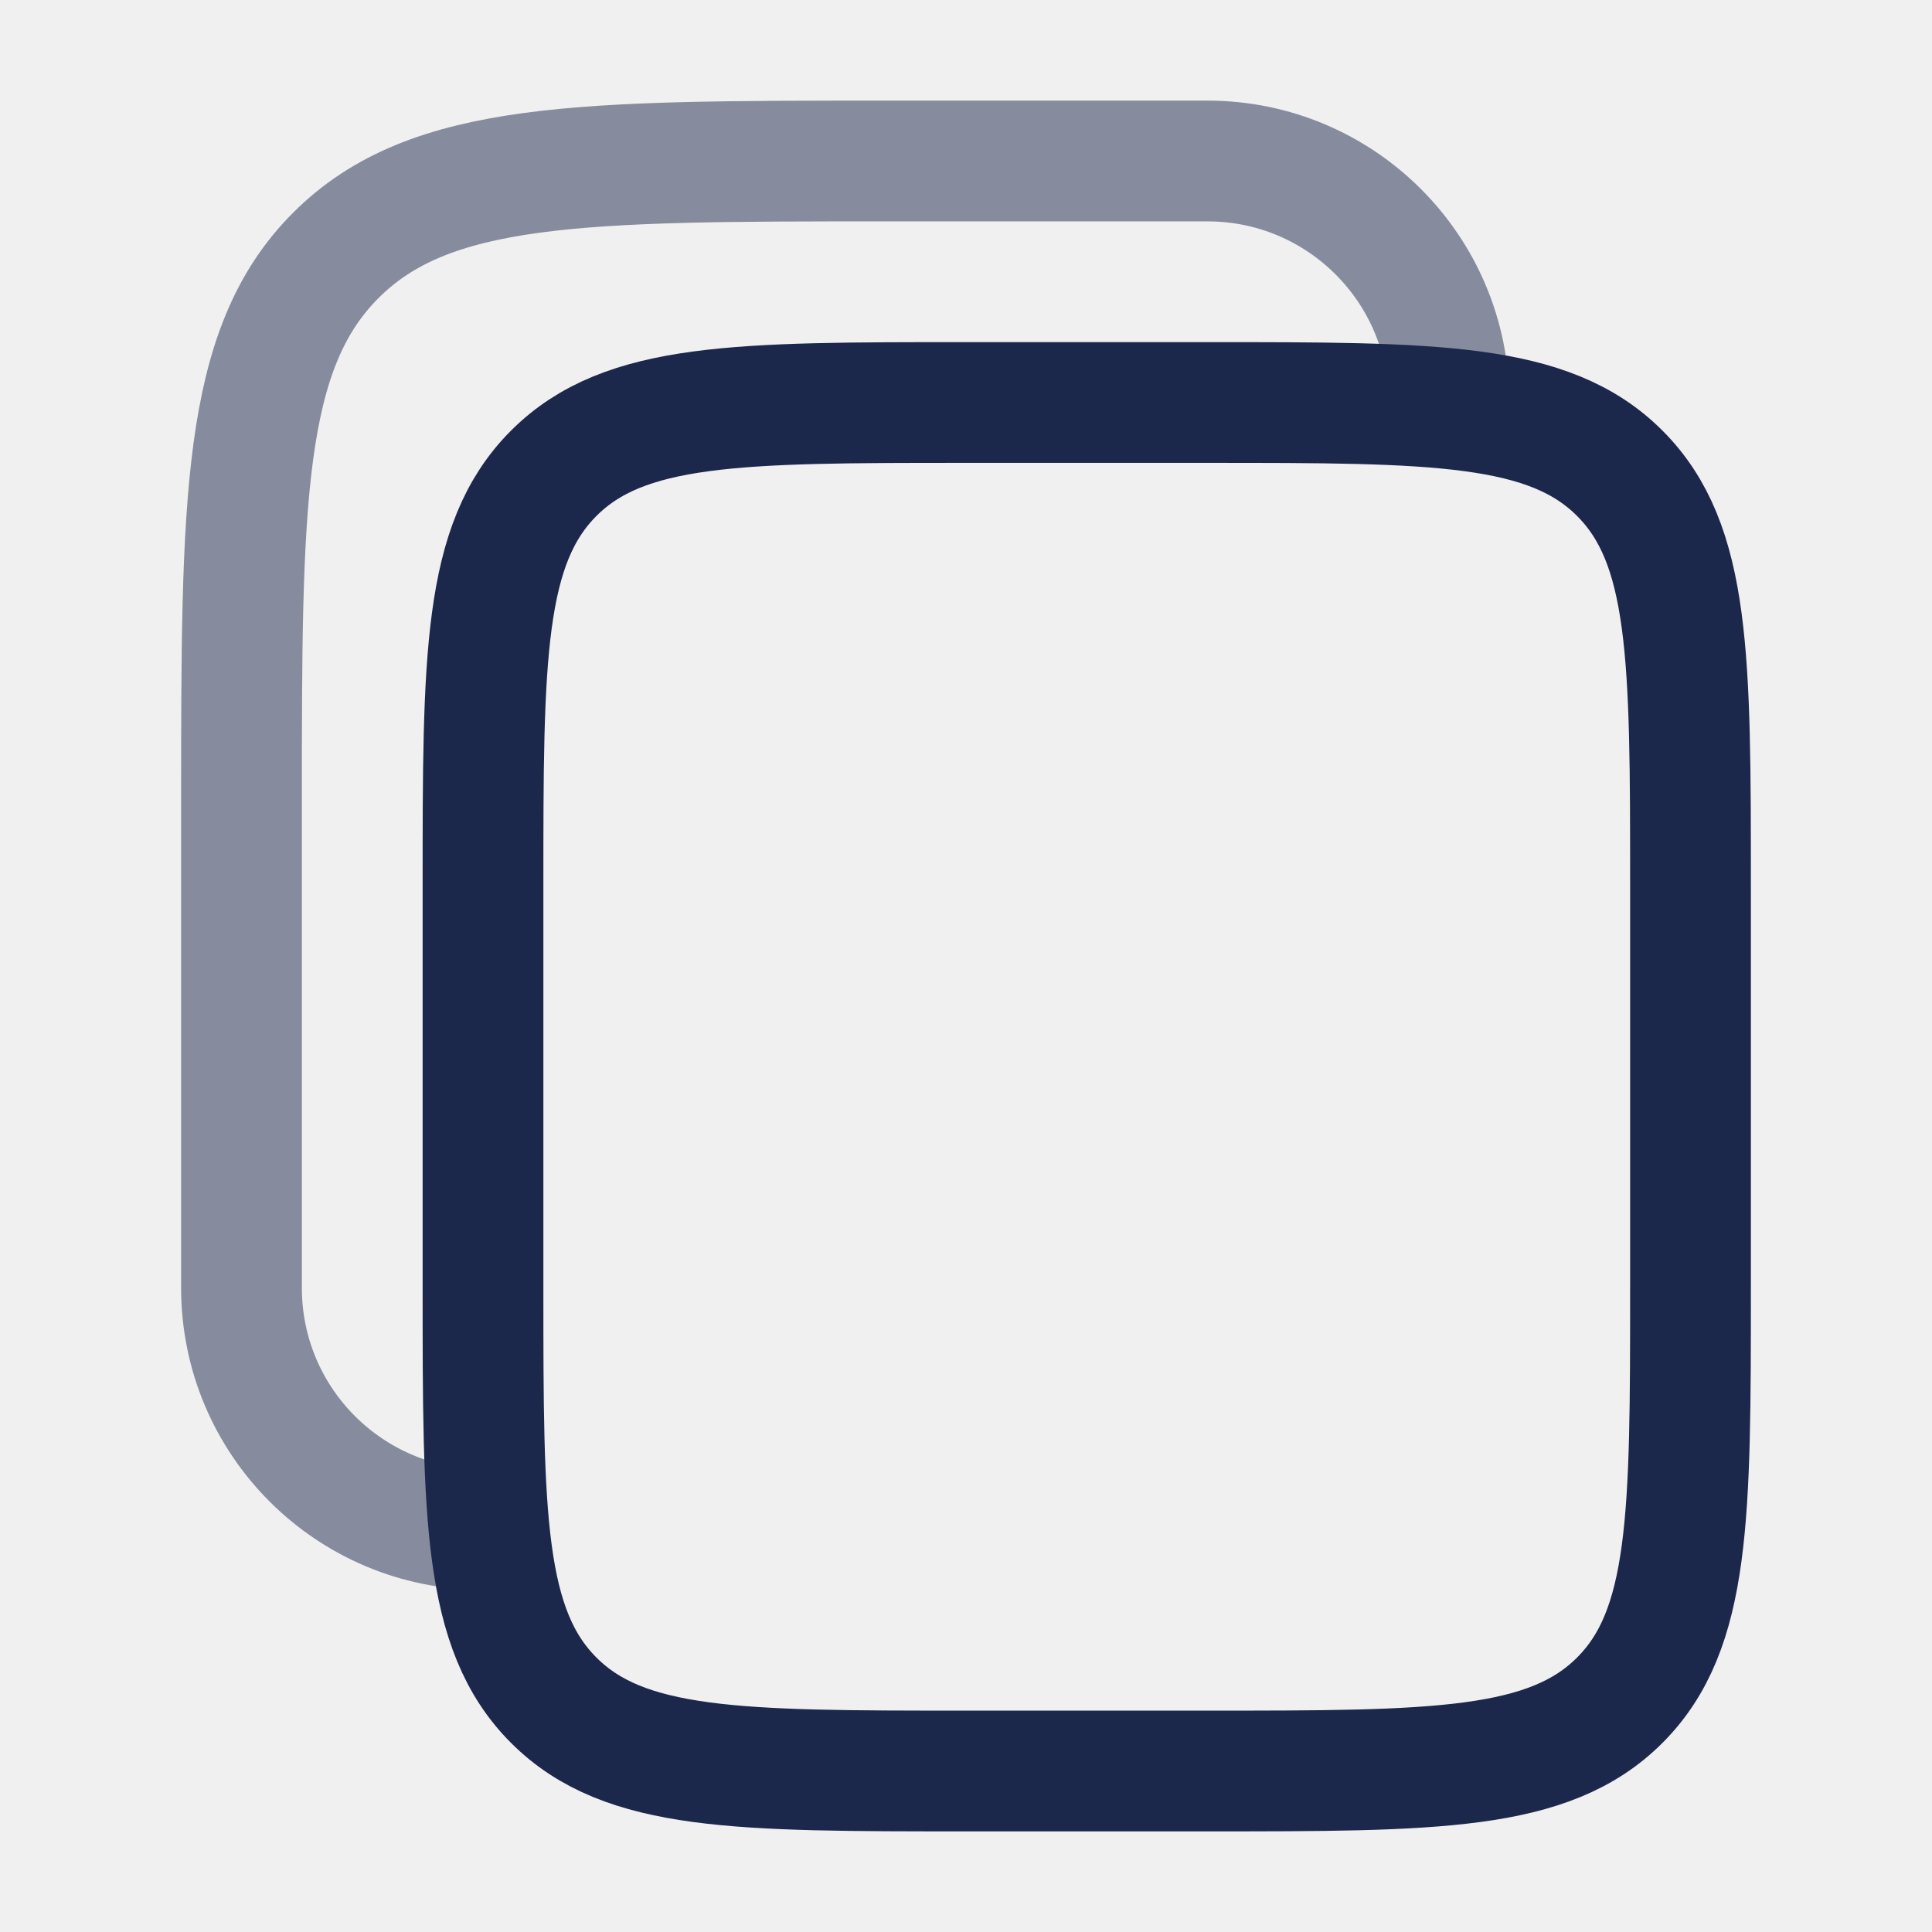
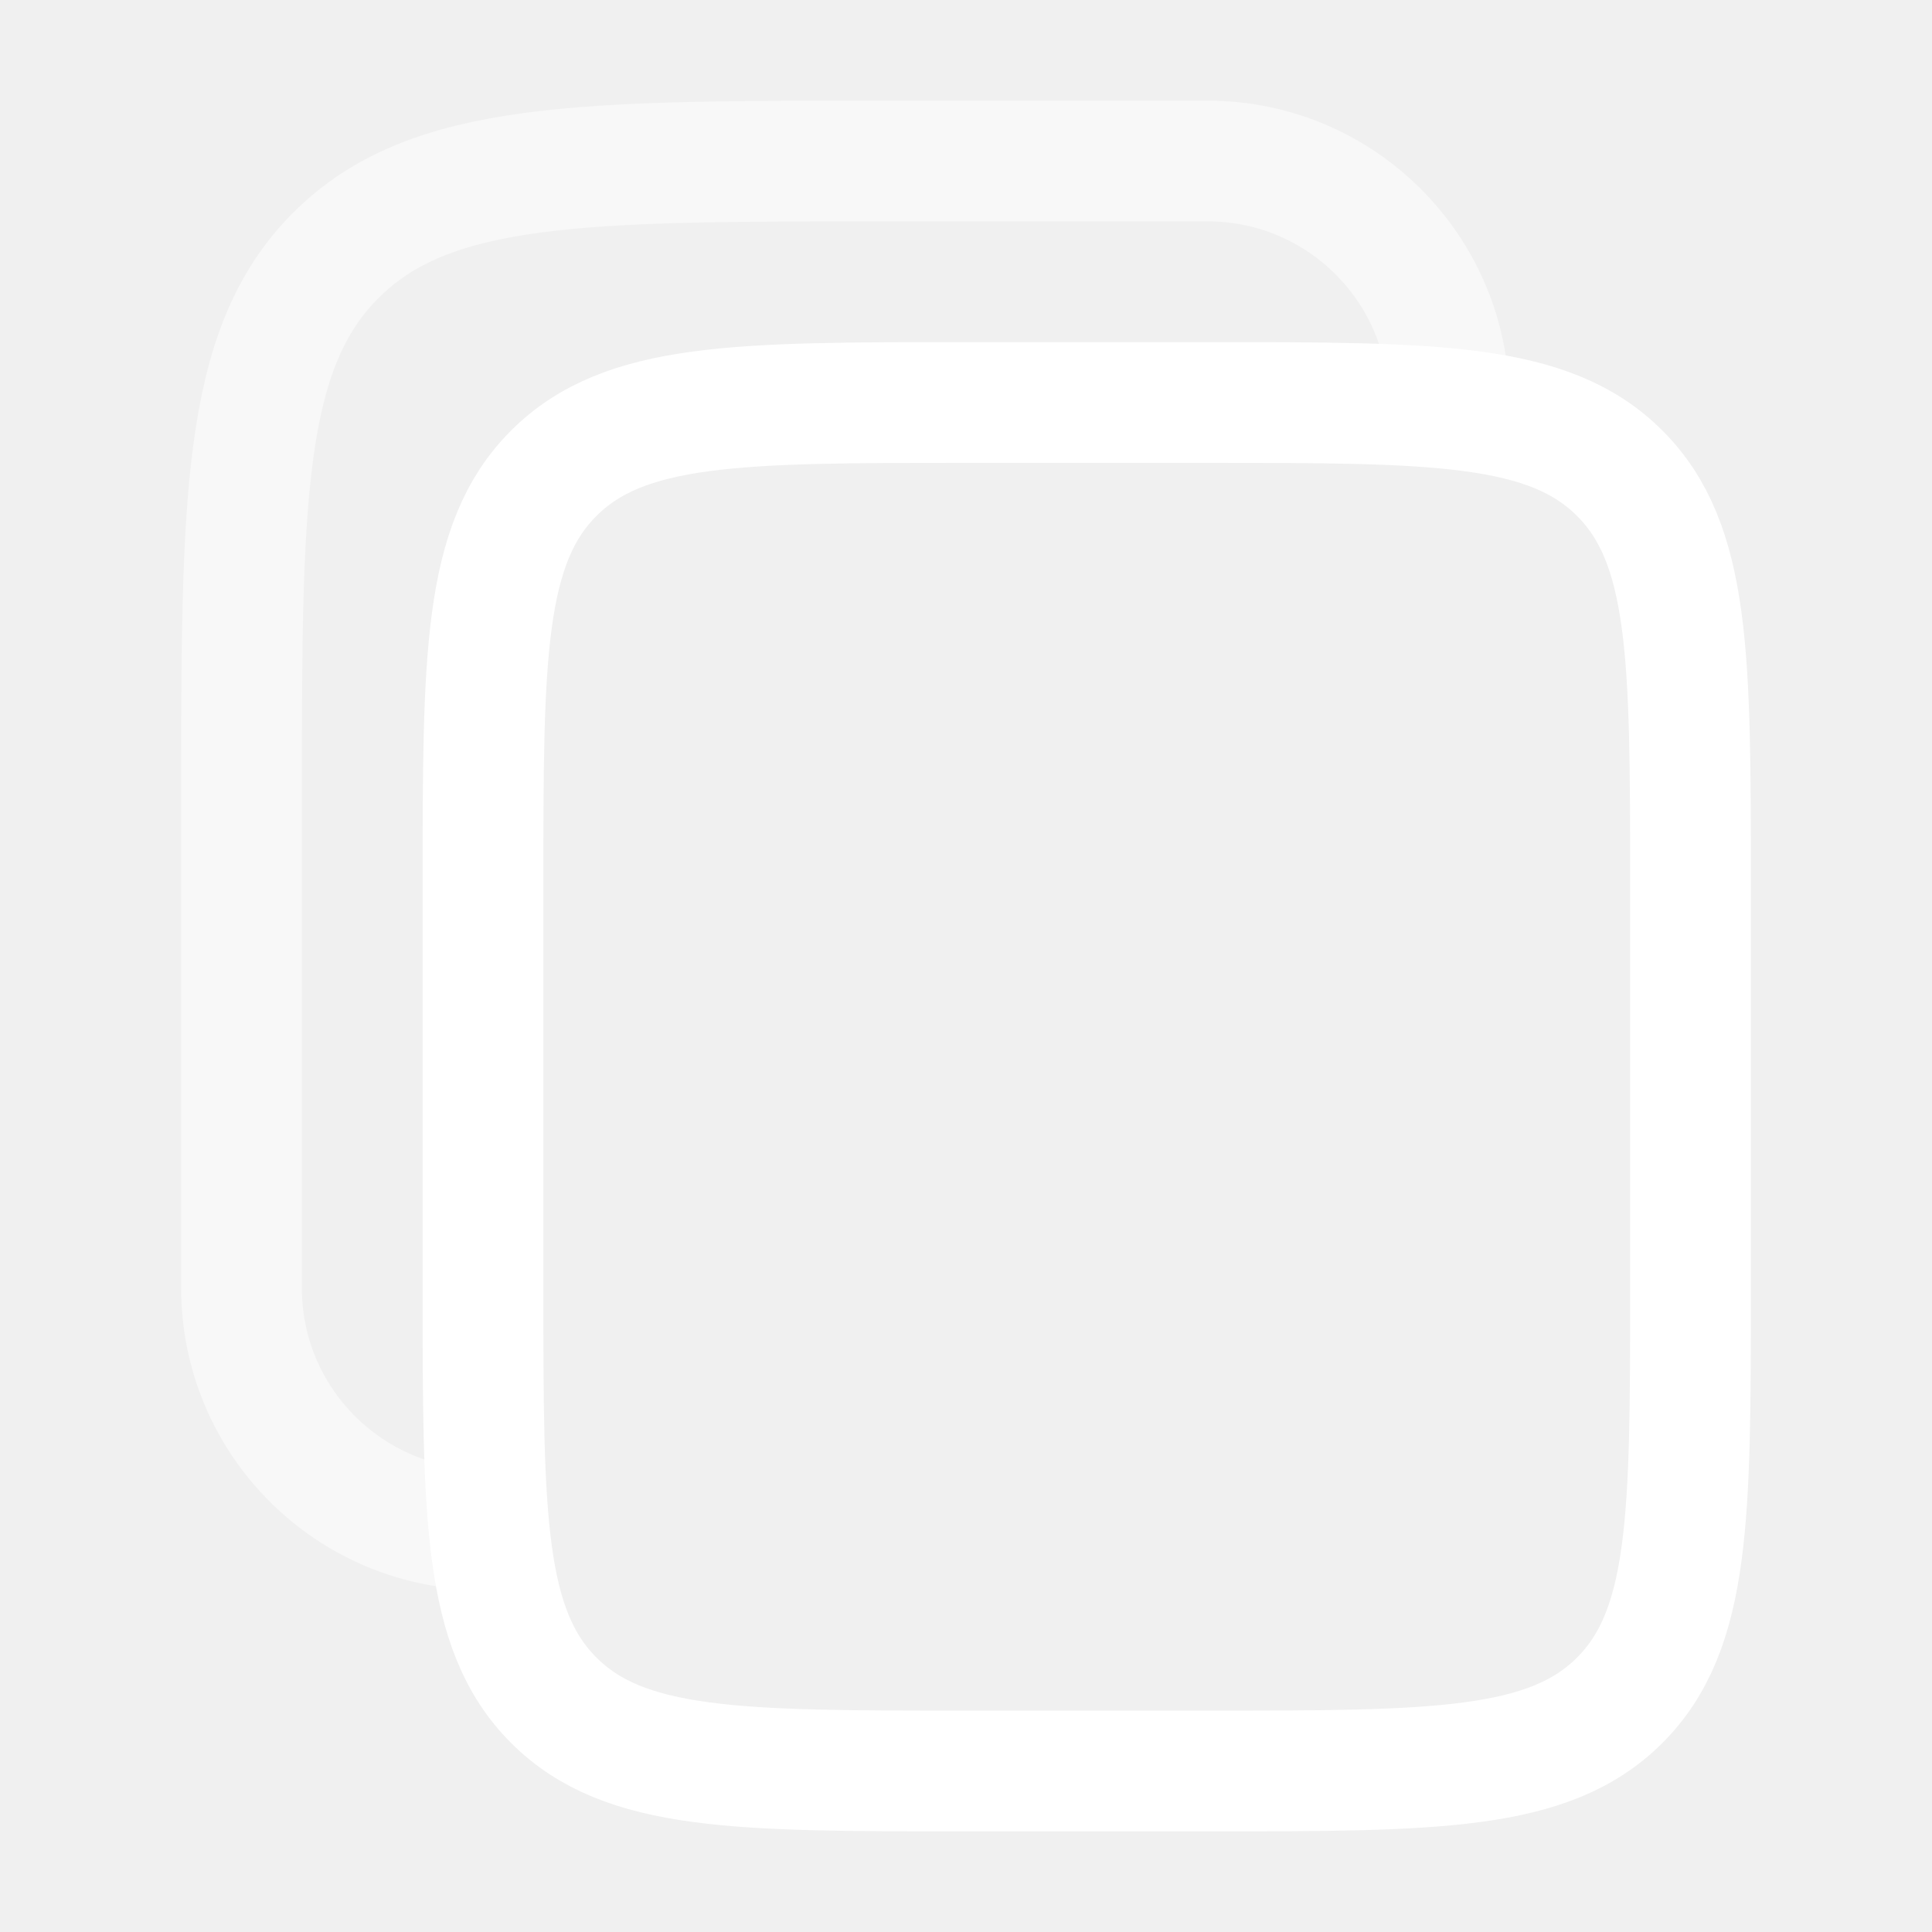
<svg xmlns="http://www.w3.org/2000/svg" width="800px" height="800px" viewBox="0 0 24 24" fill="none">
-   <path d="M6 11C6 8.172 6 6.757 6.879 5.879C7.757 5 9.172 5 12 5H15C17.828 5 19.243 5 20.121 5.879C21 6.757 21 8.172 21 11V16C21 18.828 21 20.243 20.121 21.121C19.243 22 17.828 22 15 22H12C9.172 22 7.757 22 6.879 21.121C6 20.243 6 18.828 6 16V11Z" stroke="#1C274C" stroke-width="1.5" />
-   <path opacity="0.5" d="M6 19C4.343 19 3 17.657 3 16V10C3 6.229 3 4.343 4.172 3.172C5.343 2 7.229 2 11 2H15C16.657 2 18 3.343 18 5" stroke="#1C274C" stroke-width="1.5" />
+   <path d="M6 11C6 8.172 6 6.757 6.879 5.879C7.757 5 9.172 5 12 5H15C17.828 5 19.243 5 20.121 5.879C21 6.757 21 8.172 21 11V16C21 18.828 21 20.243 20.121 21.121C19.243 22 17.828 22 15 22H12C9.172 22 7.757 22 6.879 21.121C6 20.243 6 18.828 6 16V11Z" stroke="#fff" stroke-width="1.5" />
+   <path opacity="0.5" d="M6 19C4.343 19 3 17.657 3 16V10C3 6.229 3 4.343 4.172 3.172C5.343 2 7.229 2 11 2H15C16.657 2 18 3.343 18 5" stroke="#fff" stroke-width="1.5" />
</svg>
